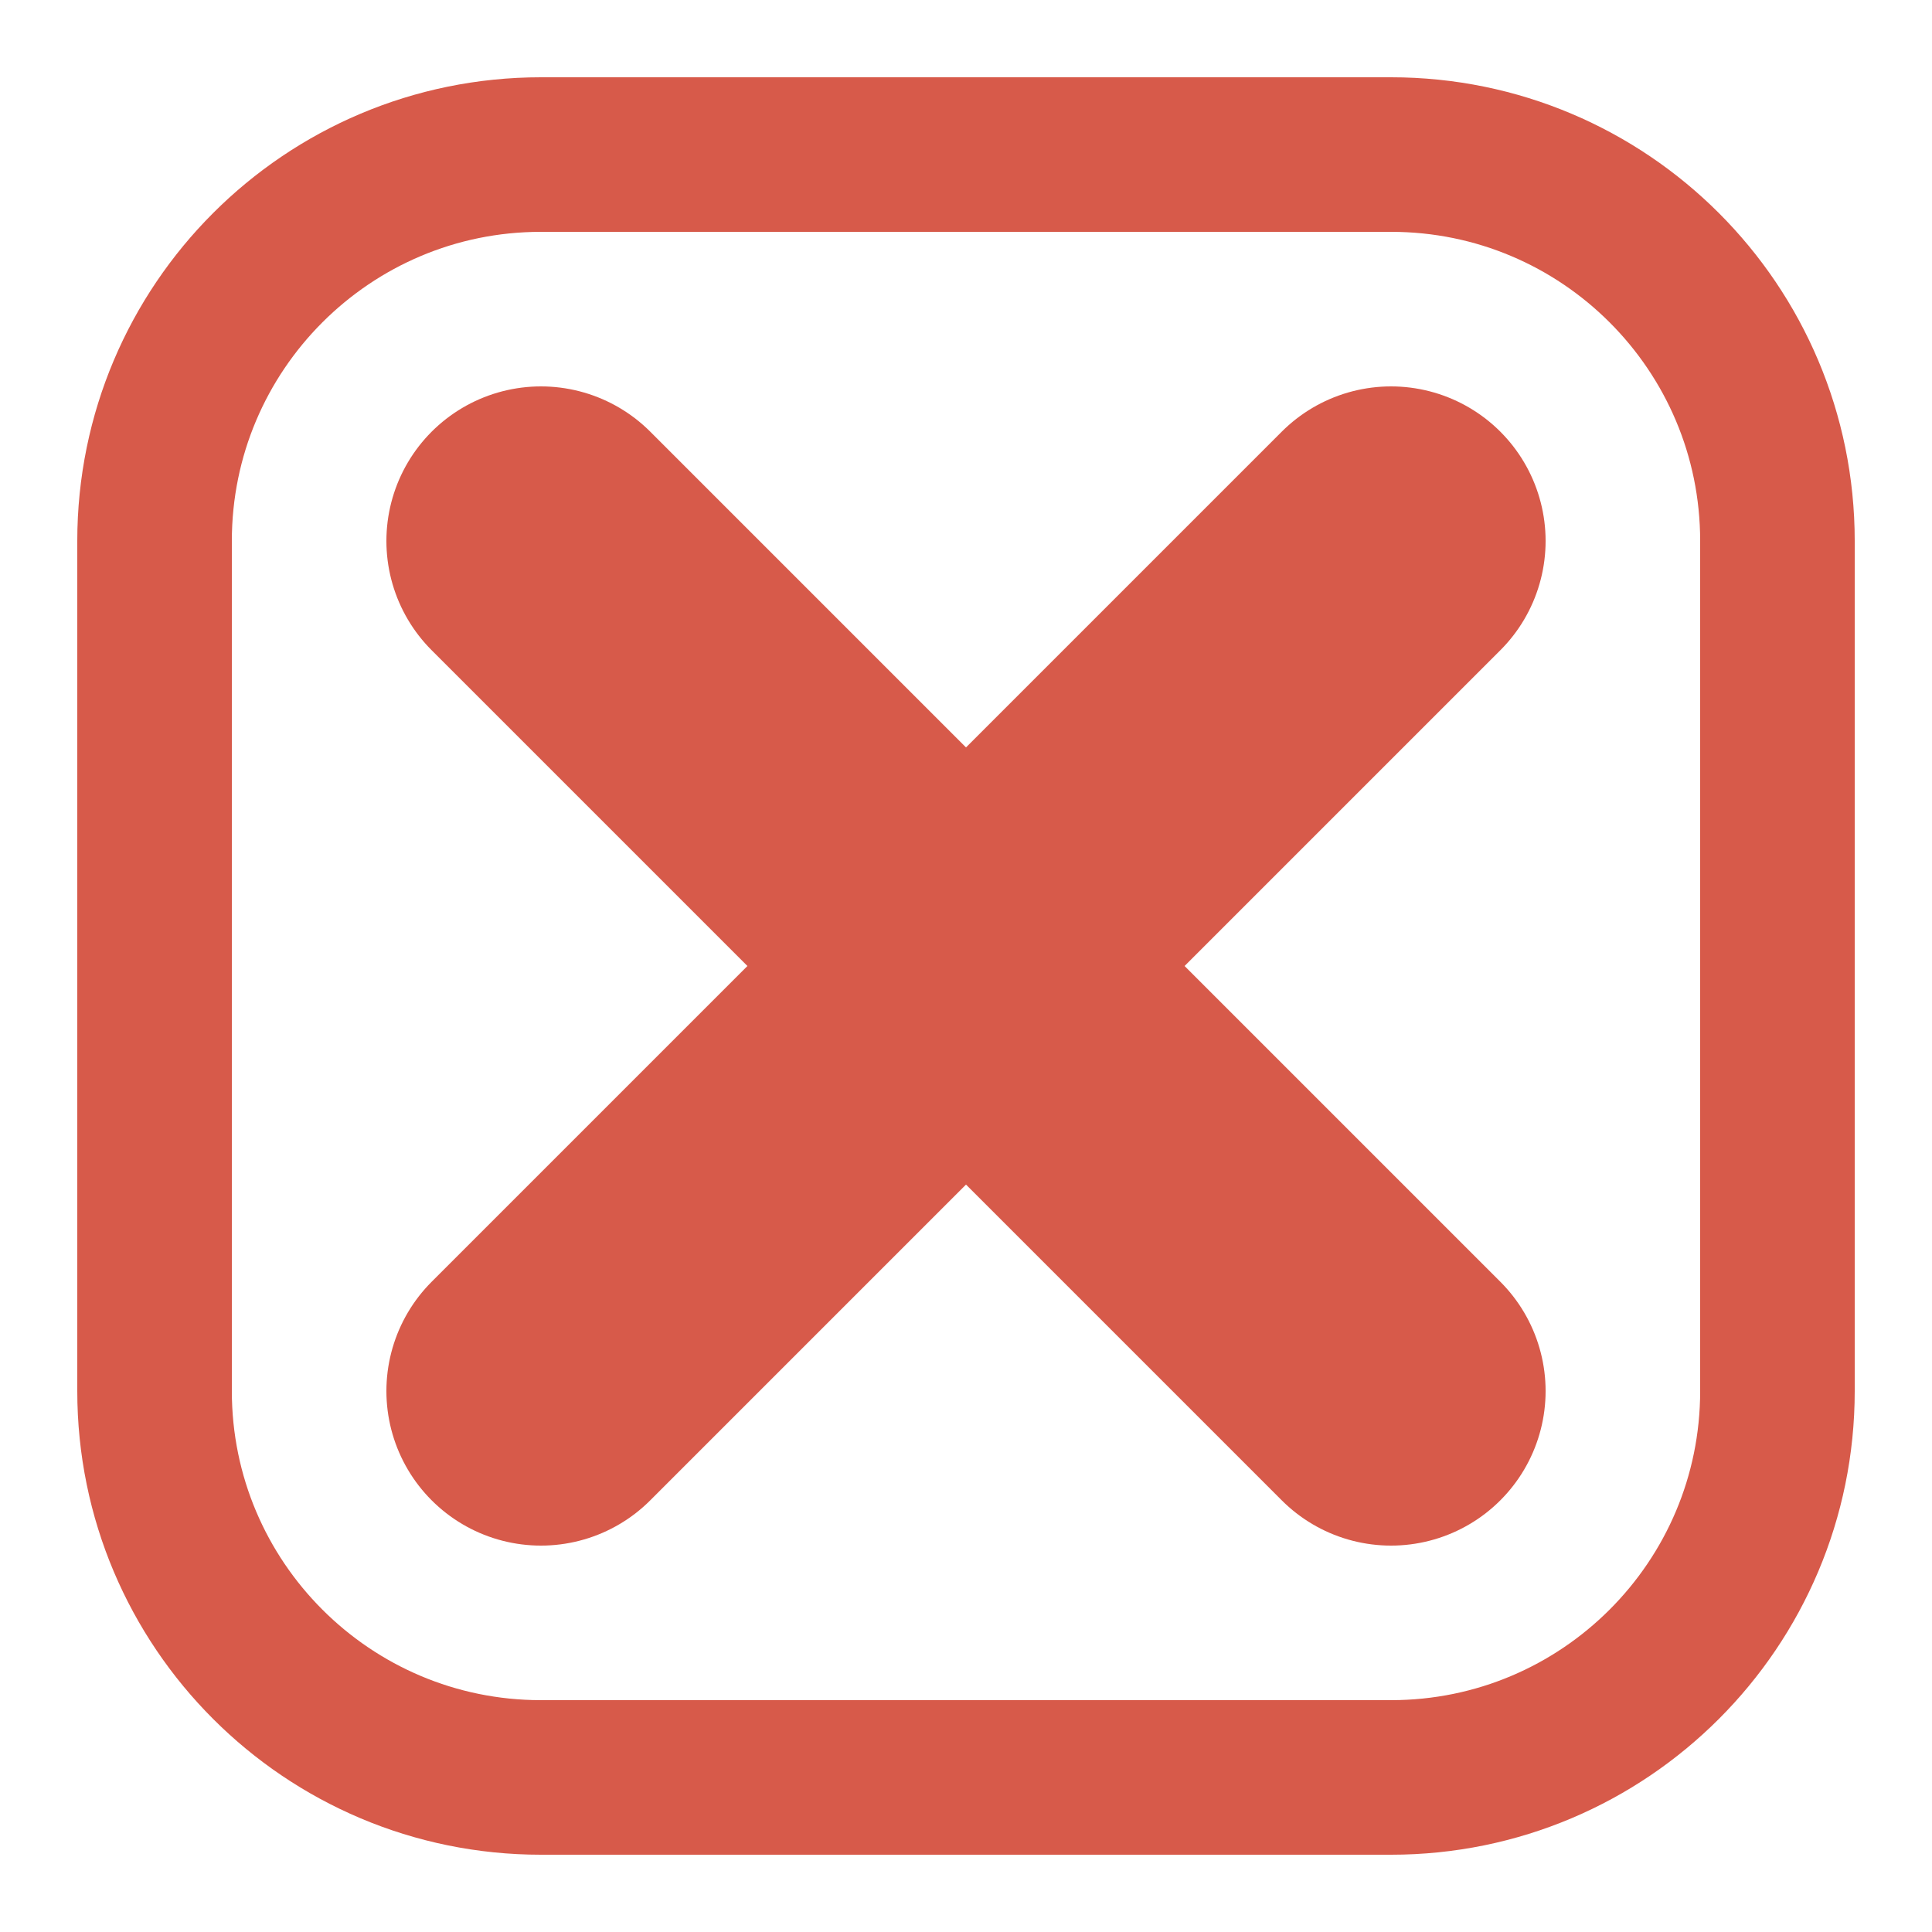
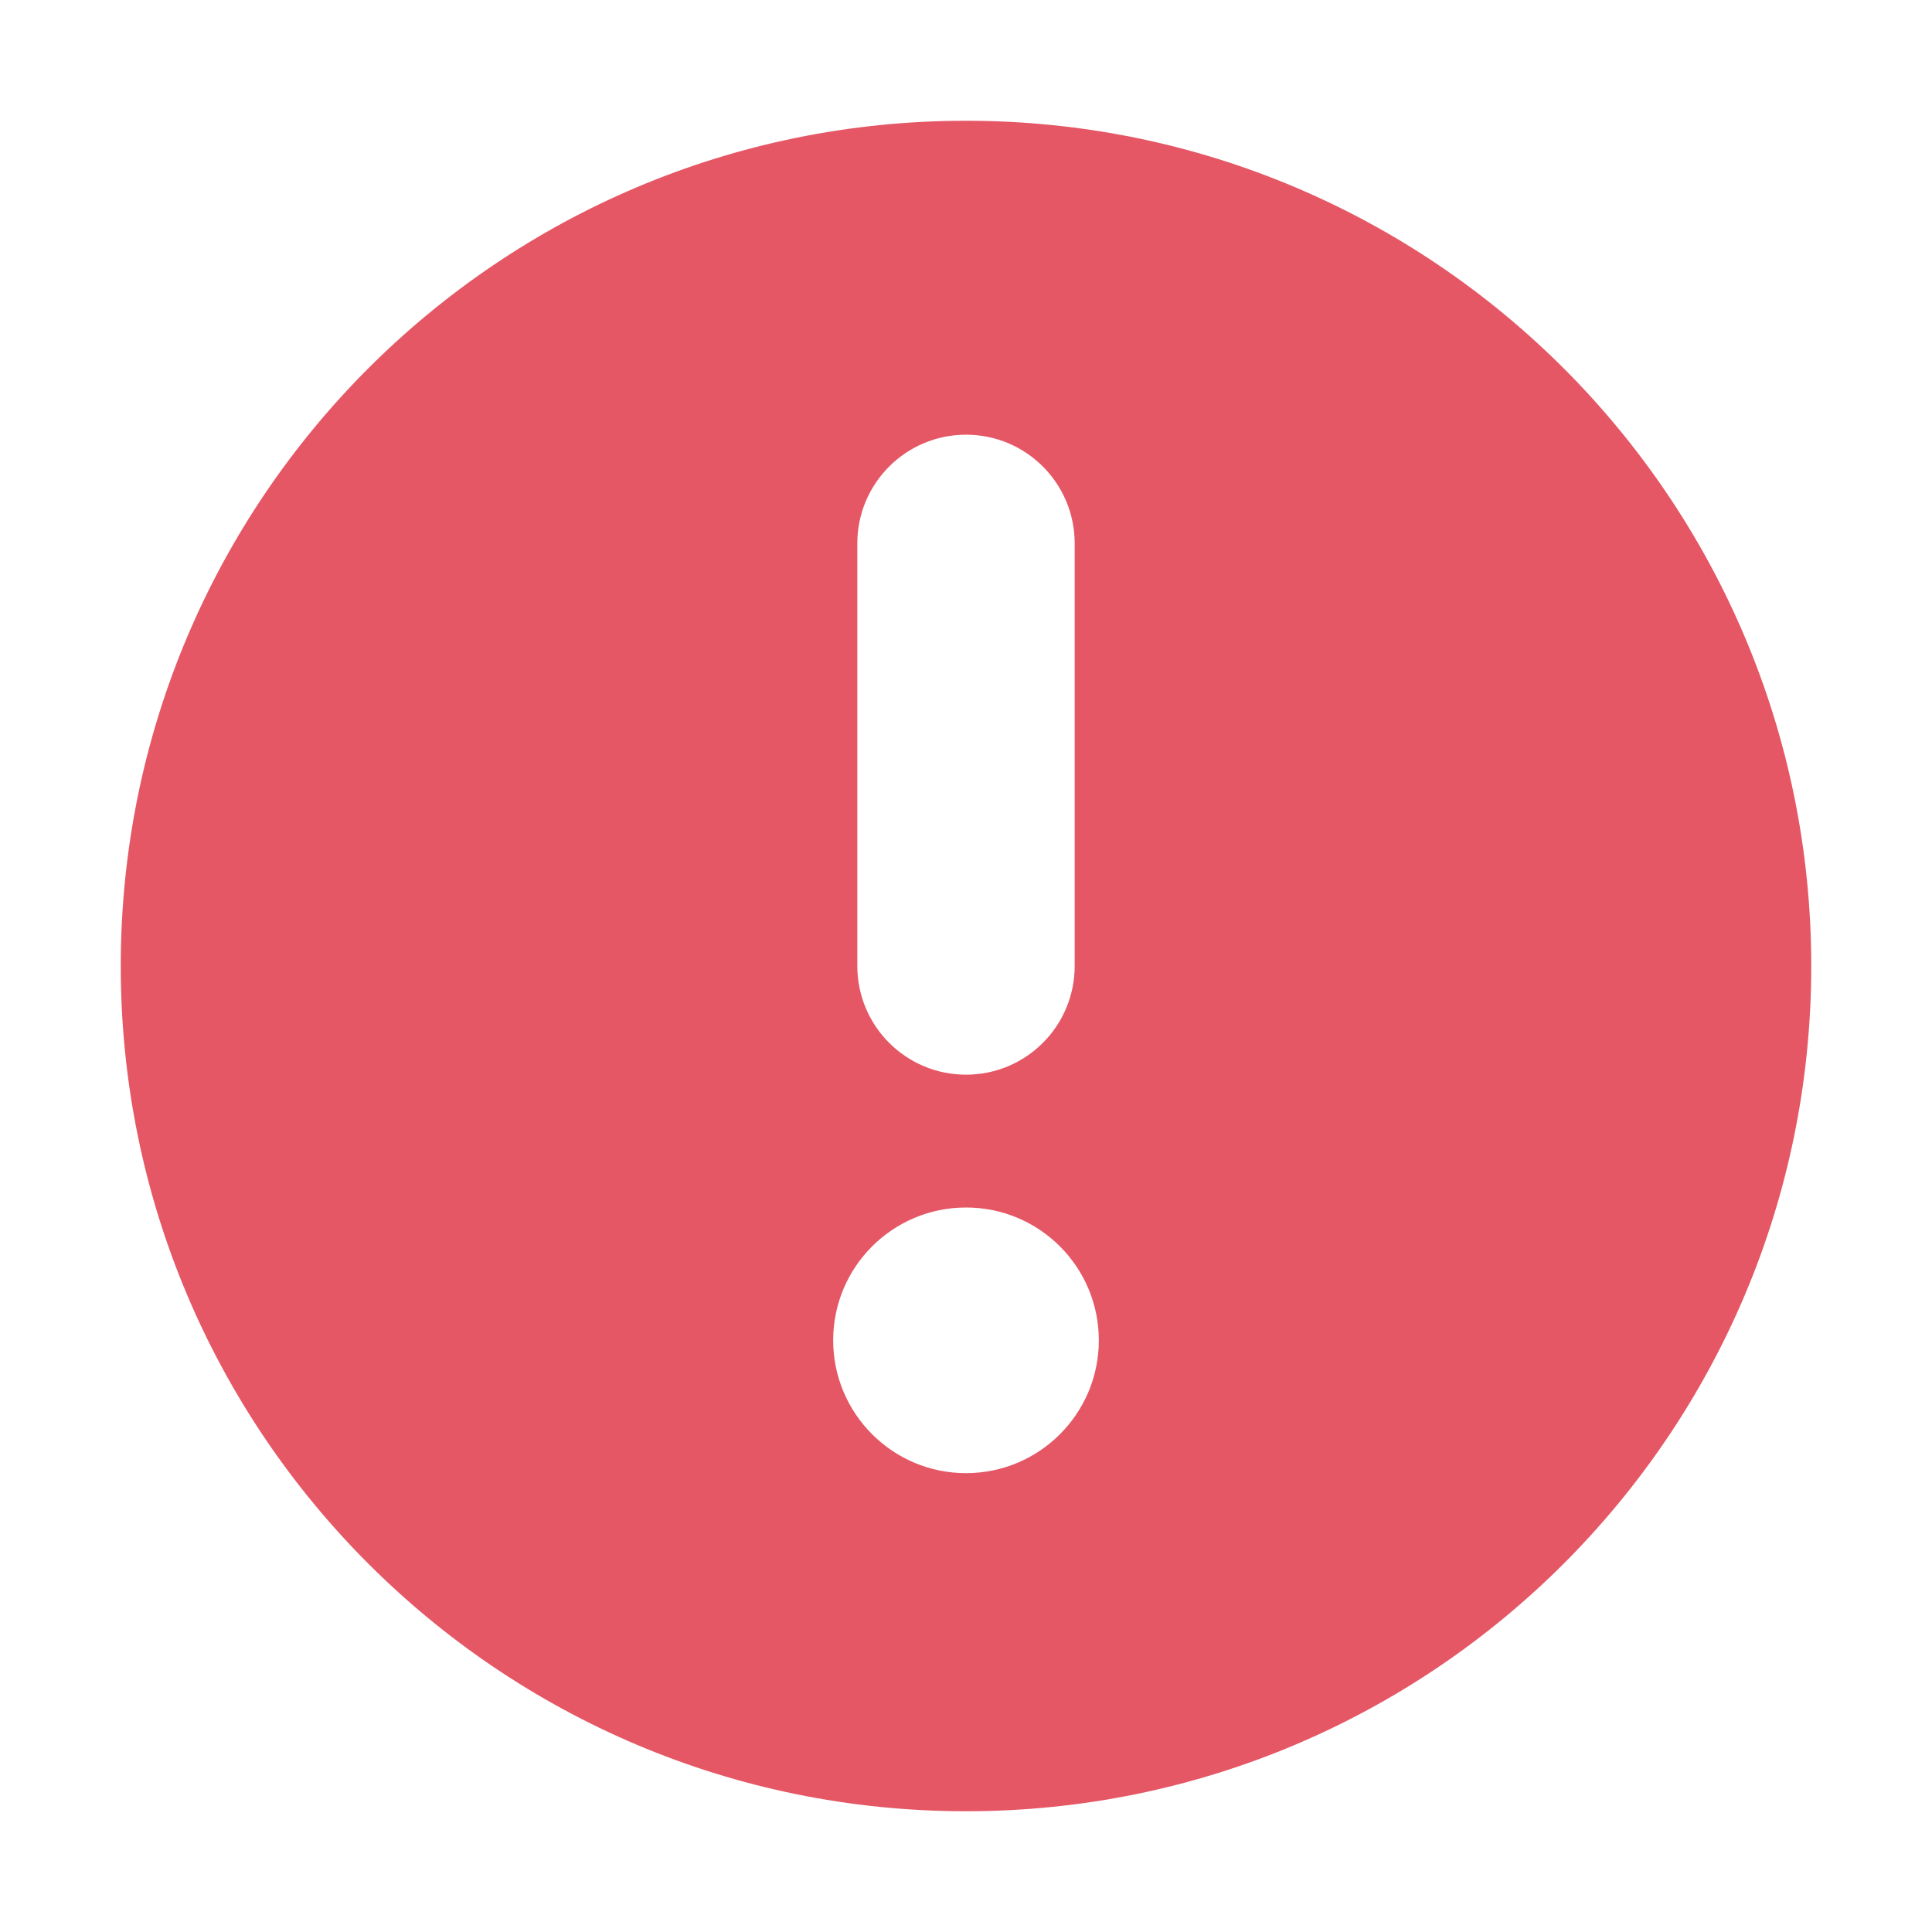
- <svg xmlns="http://www.w3.org/2000/svg" version="1.1" id="Capa_1" x="0px" y="0px" width="20px" height="20px" viewBox="0 0 50 50" style="enable-background:new 0 0 50 50;" xml:space="preserve">
-   <rect x="4" y="4" rx="10" ry="10" width="42" height="42" style="fill:none;stroke:#D75A4A;stroke-width:4" />
-   <polyline style="fill:none;stroke:#D75A4A;stroke-width:8;stroke-linecap:round;stroke-miterlimit:10;" points="14,36 25,25 36,14 " />
-   <polyline style="fill:none;stroke:#D75A4A;stroke-width:8;stroke-linecap:round;stroke-miterlimit:10;" points="14,14 25,25 36,36 " />
+ <svg xmlns="http://www.w3.org/2000/svg" width="16" height="16" viewBox="0 0 16 16" fill="none">
+   <path fill-rule="evenodd" clip-rule="evenodd" d="M8 15C11.866 15 15 11.866 15 8C15 4.134 11.866 1 8 1C4.134 1 1 4.134 1 8C1 11.866 4.134 15 8 15ZM8.9 4.5C8.9 4.003 8.498 3.6 8 3.6C7.503 3.6 7.1 4.003 7.1 4.5L7.1 8C7.1 8.497 7.503 8.9 8 8.9C8.498 8.9 8.9 8.497 8.9 8L8.9 4.5ZM8 12.2C8.608 12.2 9.1 11.707 9.1 11.1C9.1 10.492 8.608 10 8 10C7.393 10 6.9 10.492 6.9 11.1C6.9 11.707 7.393 12.2 8 12.2Z" fill="#E55765" />
</svg>
